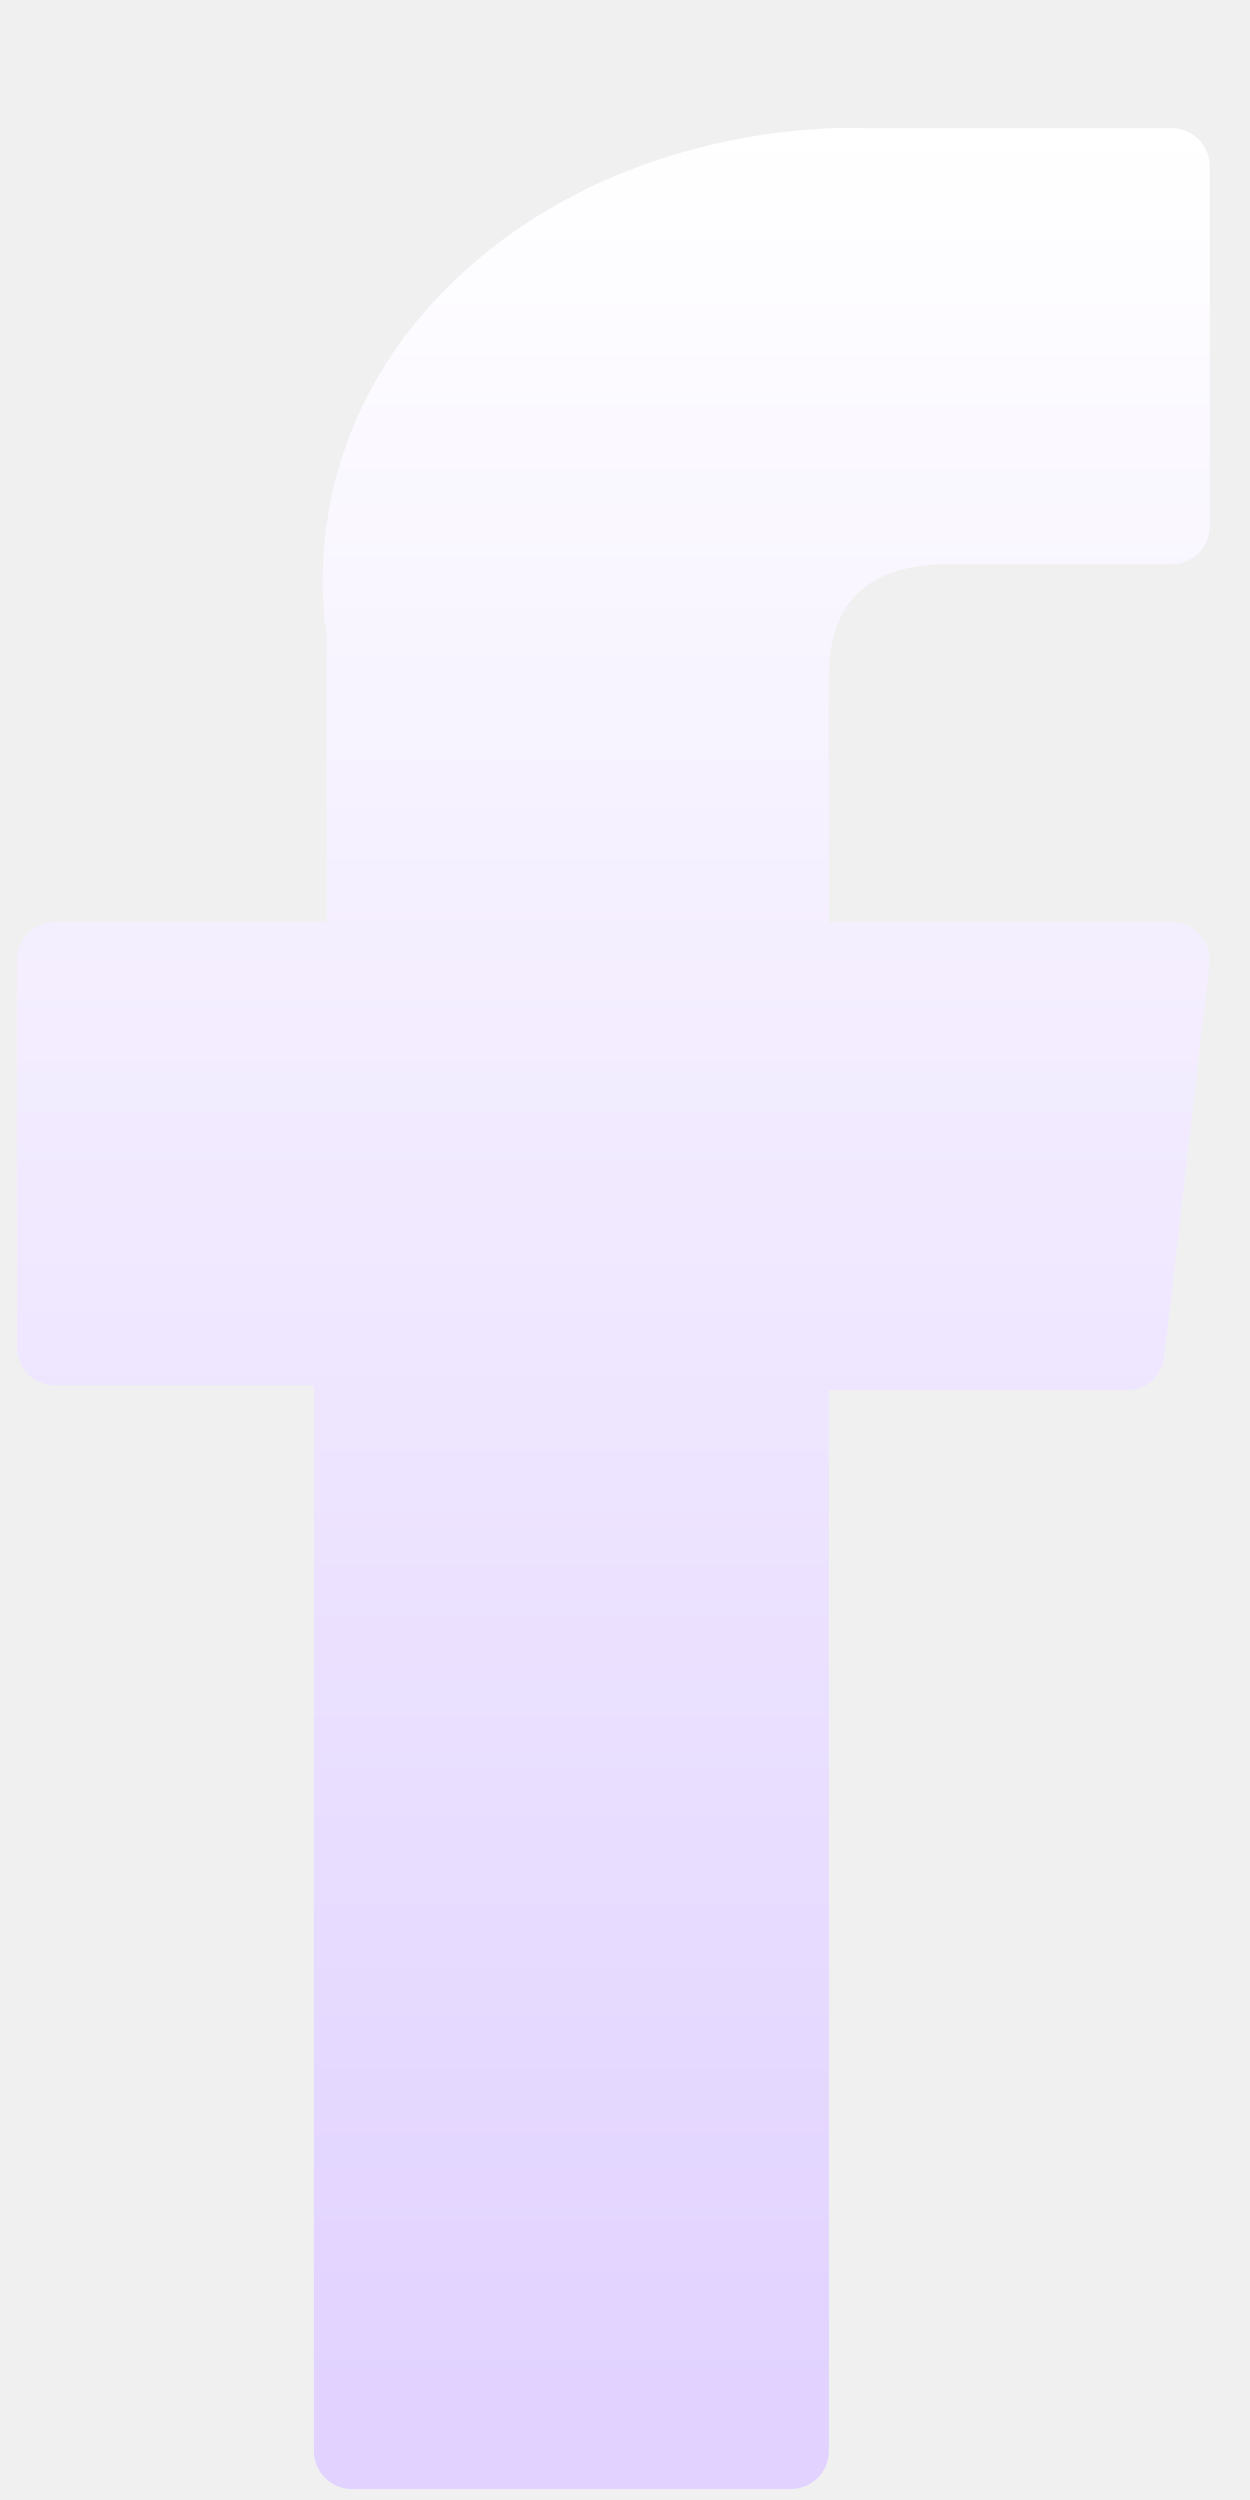
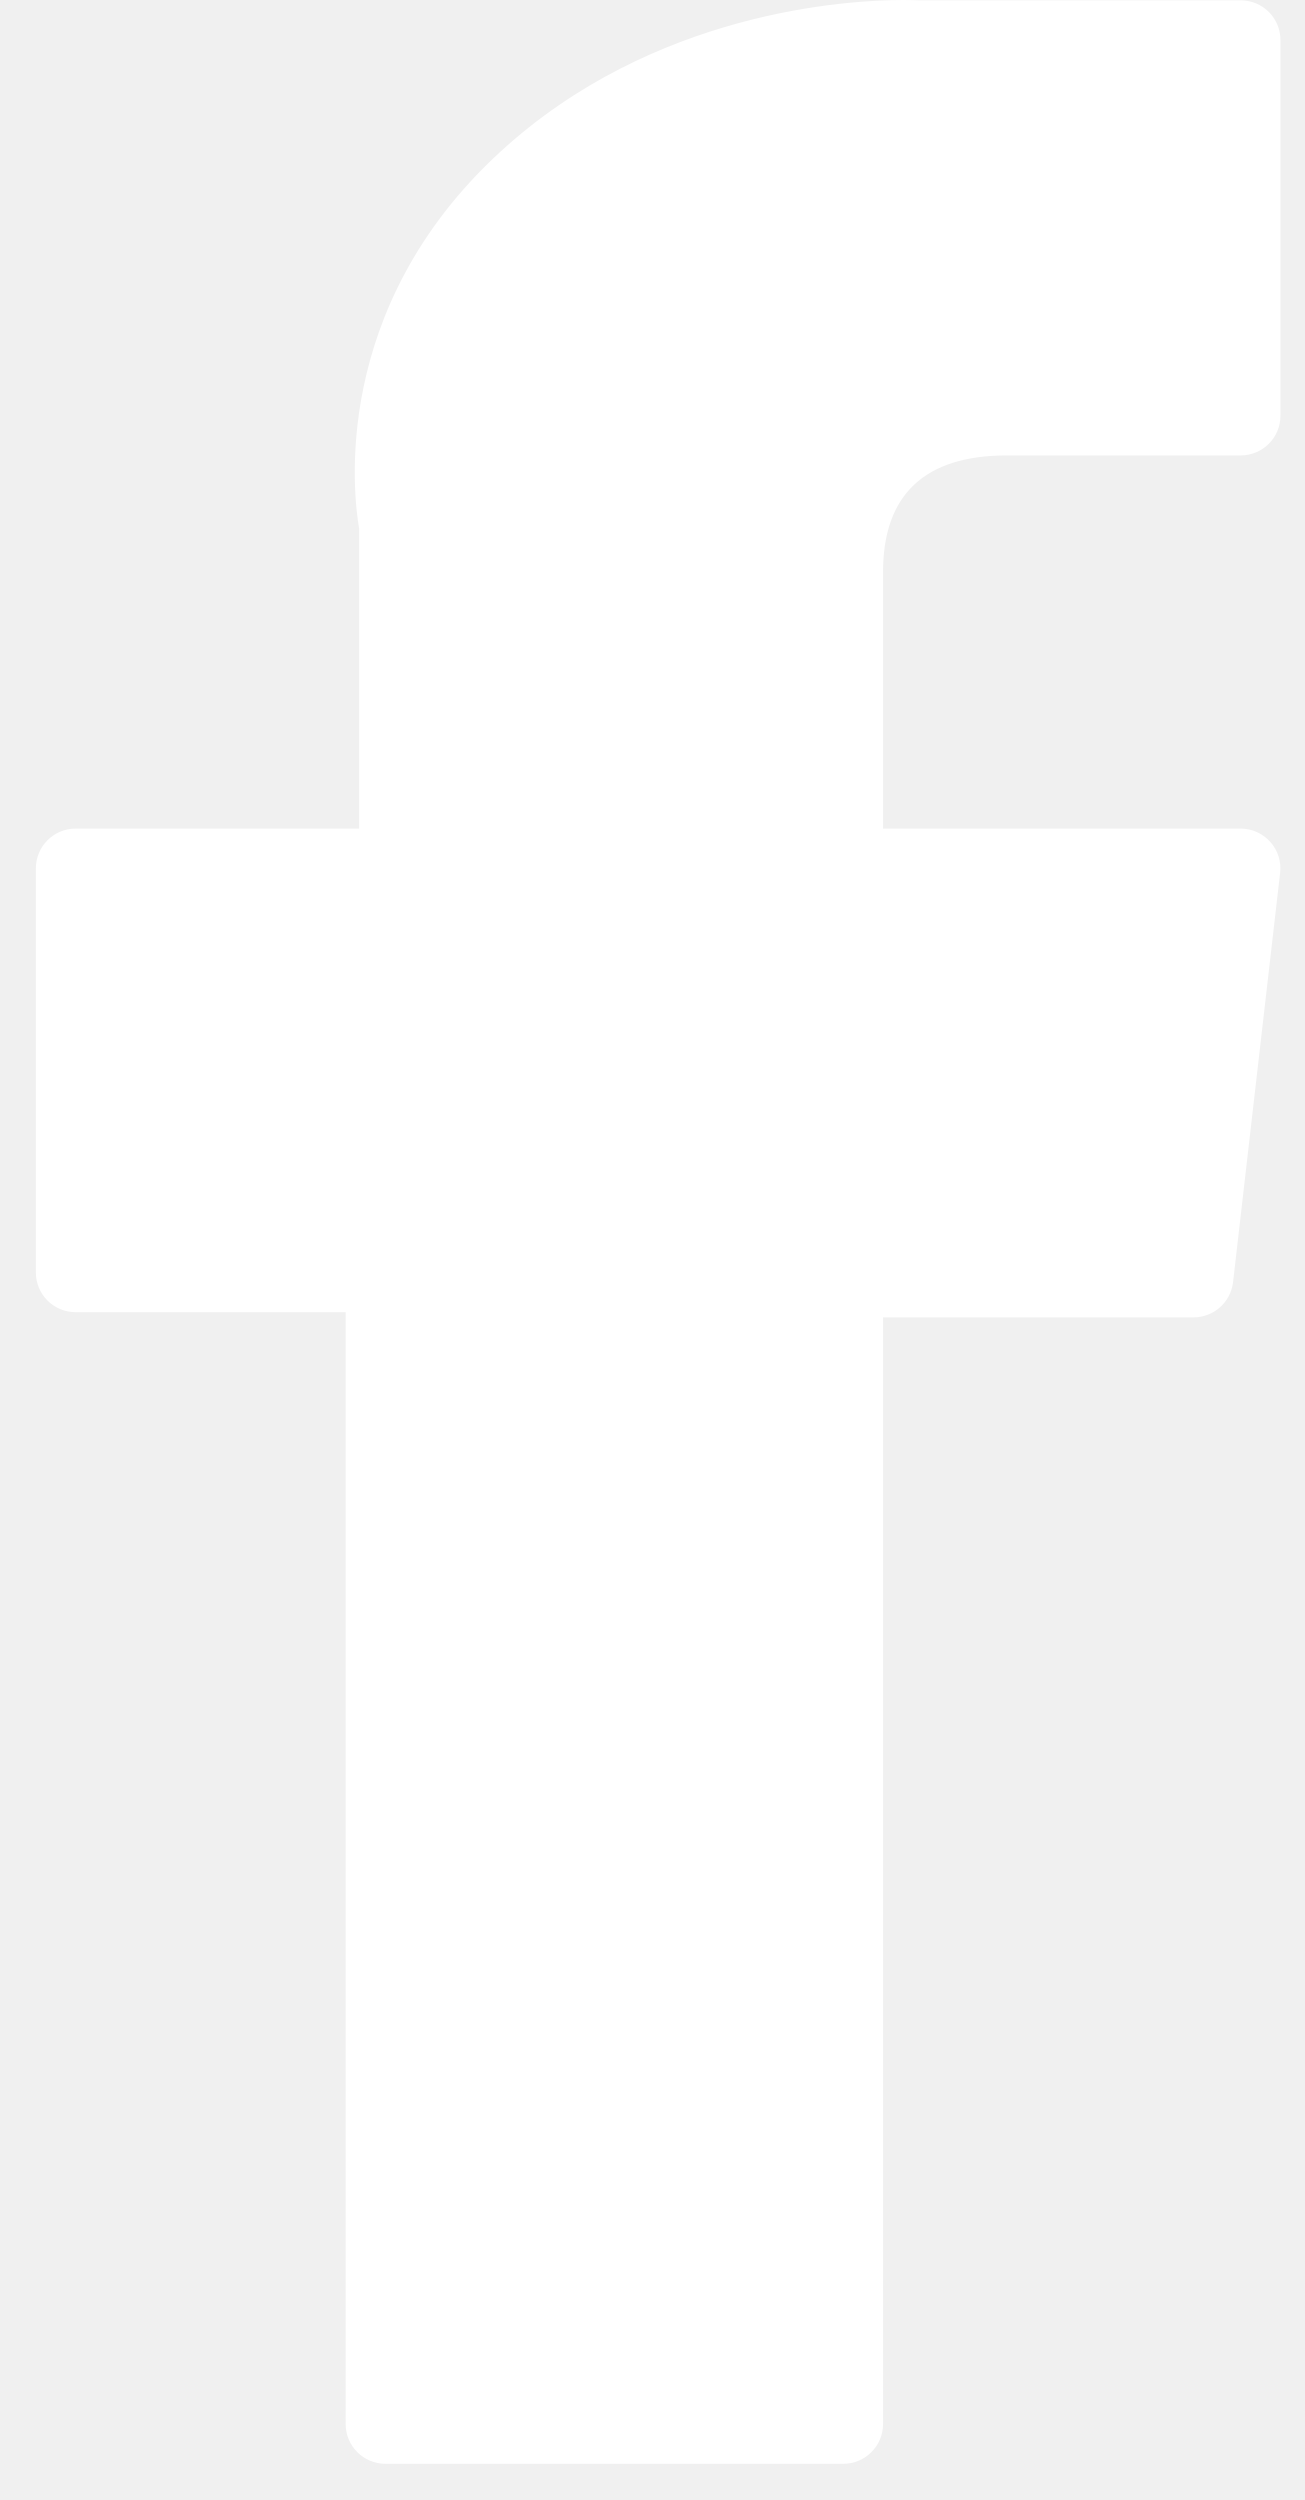
- <svg xmlns="http://www.w3.org/2000/svg" width="9" height="18" viewBox="0 0 9 18" fill="none">
-   <path d="M0.397 9.975H2.26V17.646C2.26 17.798 2.383 17.921 2.534 17.921H5.694C5.845 17.921 5.968 17.798 5.968 17.646V10.011H8.11C8.249 10.011 8.367 9.906 8.383 9.768L8.708 6.944C8.717 6.866 8.692 6.788 8.64 6.73C8.588 6.672 8.514 6.638 8.436 6.638H5.968V4.868C5.968 4.334 6.255 4.063 6.822 4.063C6.903 4.063 8.436 4.063 8.436 4.063C8.587 4.063 8.71 3.941 8.71 3.789V1.197C8.71 1.045 8.587 0.923 8.436 0.923H6.212C6.196 0.922 6.162 0.921 6.11 0.921C5.725 0.921 4.384 0.996 3.324 1.971C2.151 3.051 2.314 4.344 2.353 4.568V6.638H0.397C0.245 6.638 0.122 6.761 0.122 6.912V9.7C0.122 9.852 0.245 9.975 0.397 9.975Z" fill="url(#paint0_linear_132_304)" />
-   <defs>
-     <linearGradient id="paint0_linear_132_304" x1="4.416" y1="0.921" x2="4.416" y2="17.254" gradientUnits="userSpaceOnUse">
-       <stop stop-color="white" />
-       <stop offset="1" stop-color="#E1D2FF" />
-     </linearGradient>
-   </defs>
+ <svg xmlns="http://www.w3.org/2000/svg" width="12" height="23" viewBox="0 0 12 23" fill="none">
+   <path d="M0.695 12.072H3.18V22.301C3.18 22.503 3.344 22.667 3.546 22.667H7.758C7.96 22.667 8.124 22.503 8.124 22.301V12.12H10.98C11.166 12.12 11.322 11.981 11.344 11.797L11.777 8.031C11.789 7.927 11.757 7.824 11.687 7.746C11.618 7.668 11.518 7.623 11.414 7.623H8.124V5.263C8.124 4.551 8.507 4.19 9.263 4.19C9.371 4.19 11.414 4.19 11.414 4.19C11.616 4.19 11.78 4.027 11.78 3.825V0.368C11.78 0.166 11.616 0.003 11.414 0.003H8.45C8.429 0.002 8.382 0 8.314 0C7.8 0 6.012 0.101 4.599 1.4C3.034 2.84 3.252 4.564 3.304 4.863V7.623H0.695C0.494 7.623 0.33 7.787 0.33 7.989V11.707C0.33 11.909 0.494 12.072 0.695 12.072Z" fill="white" />
</svg>
